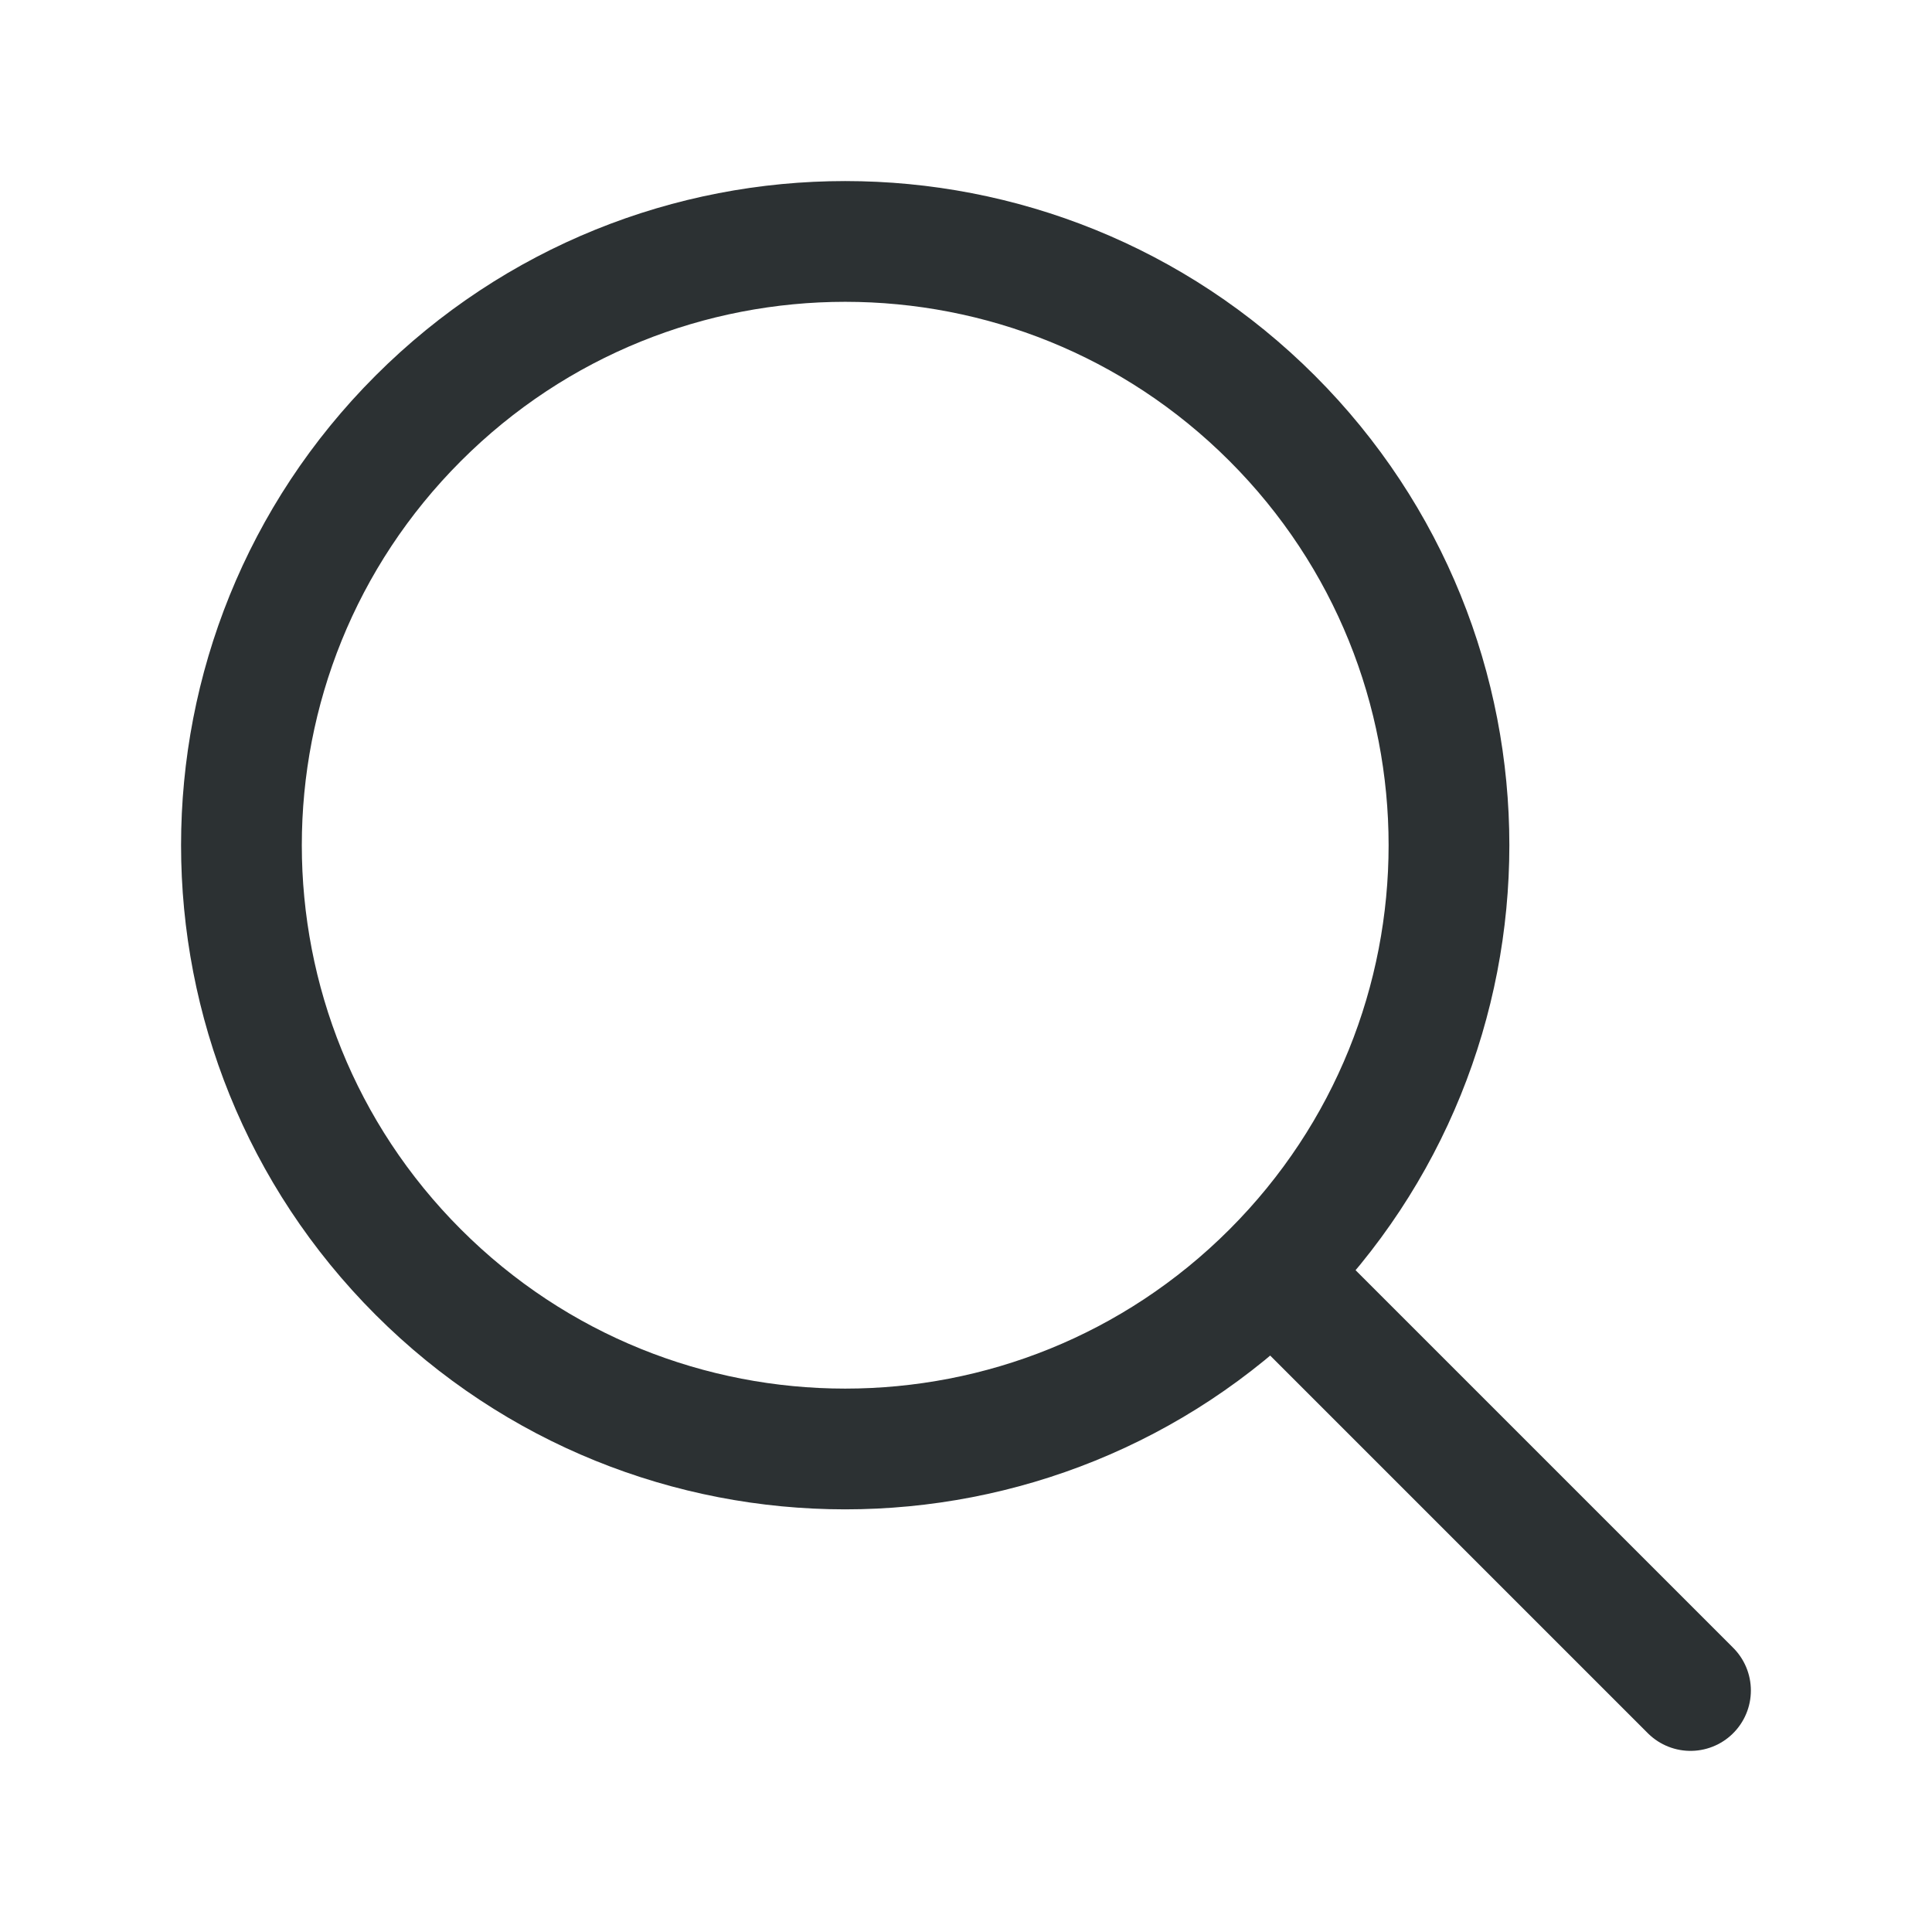
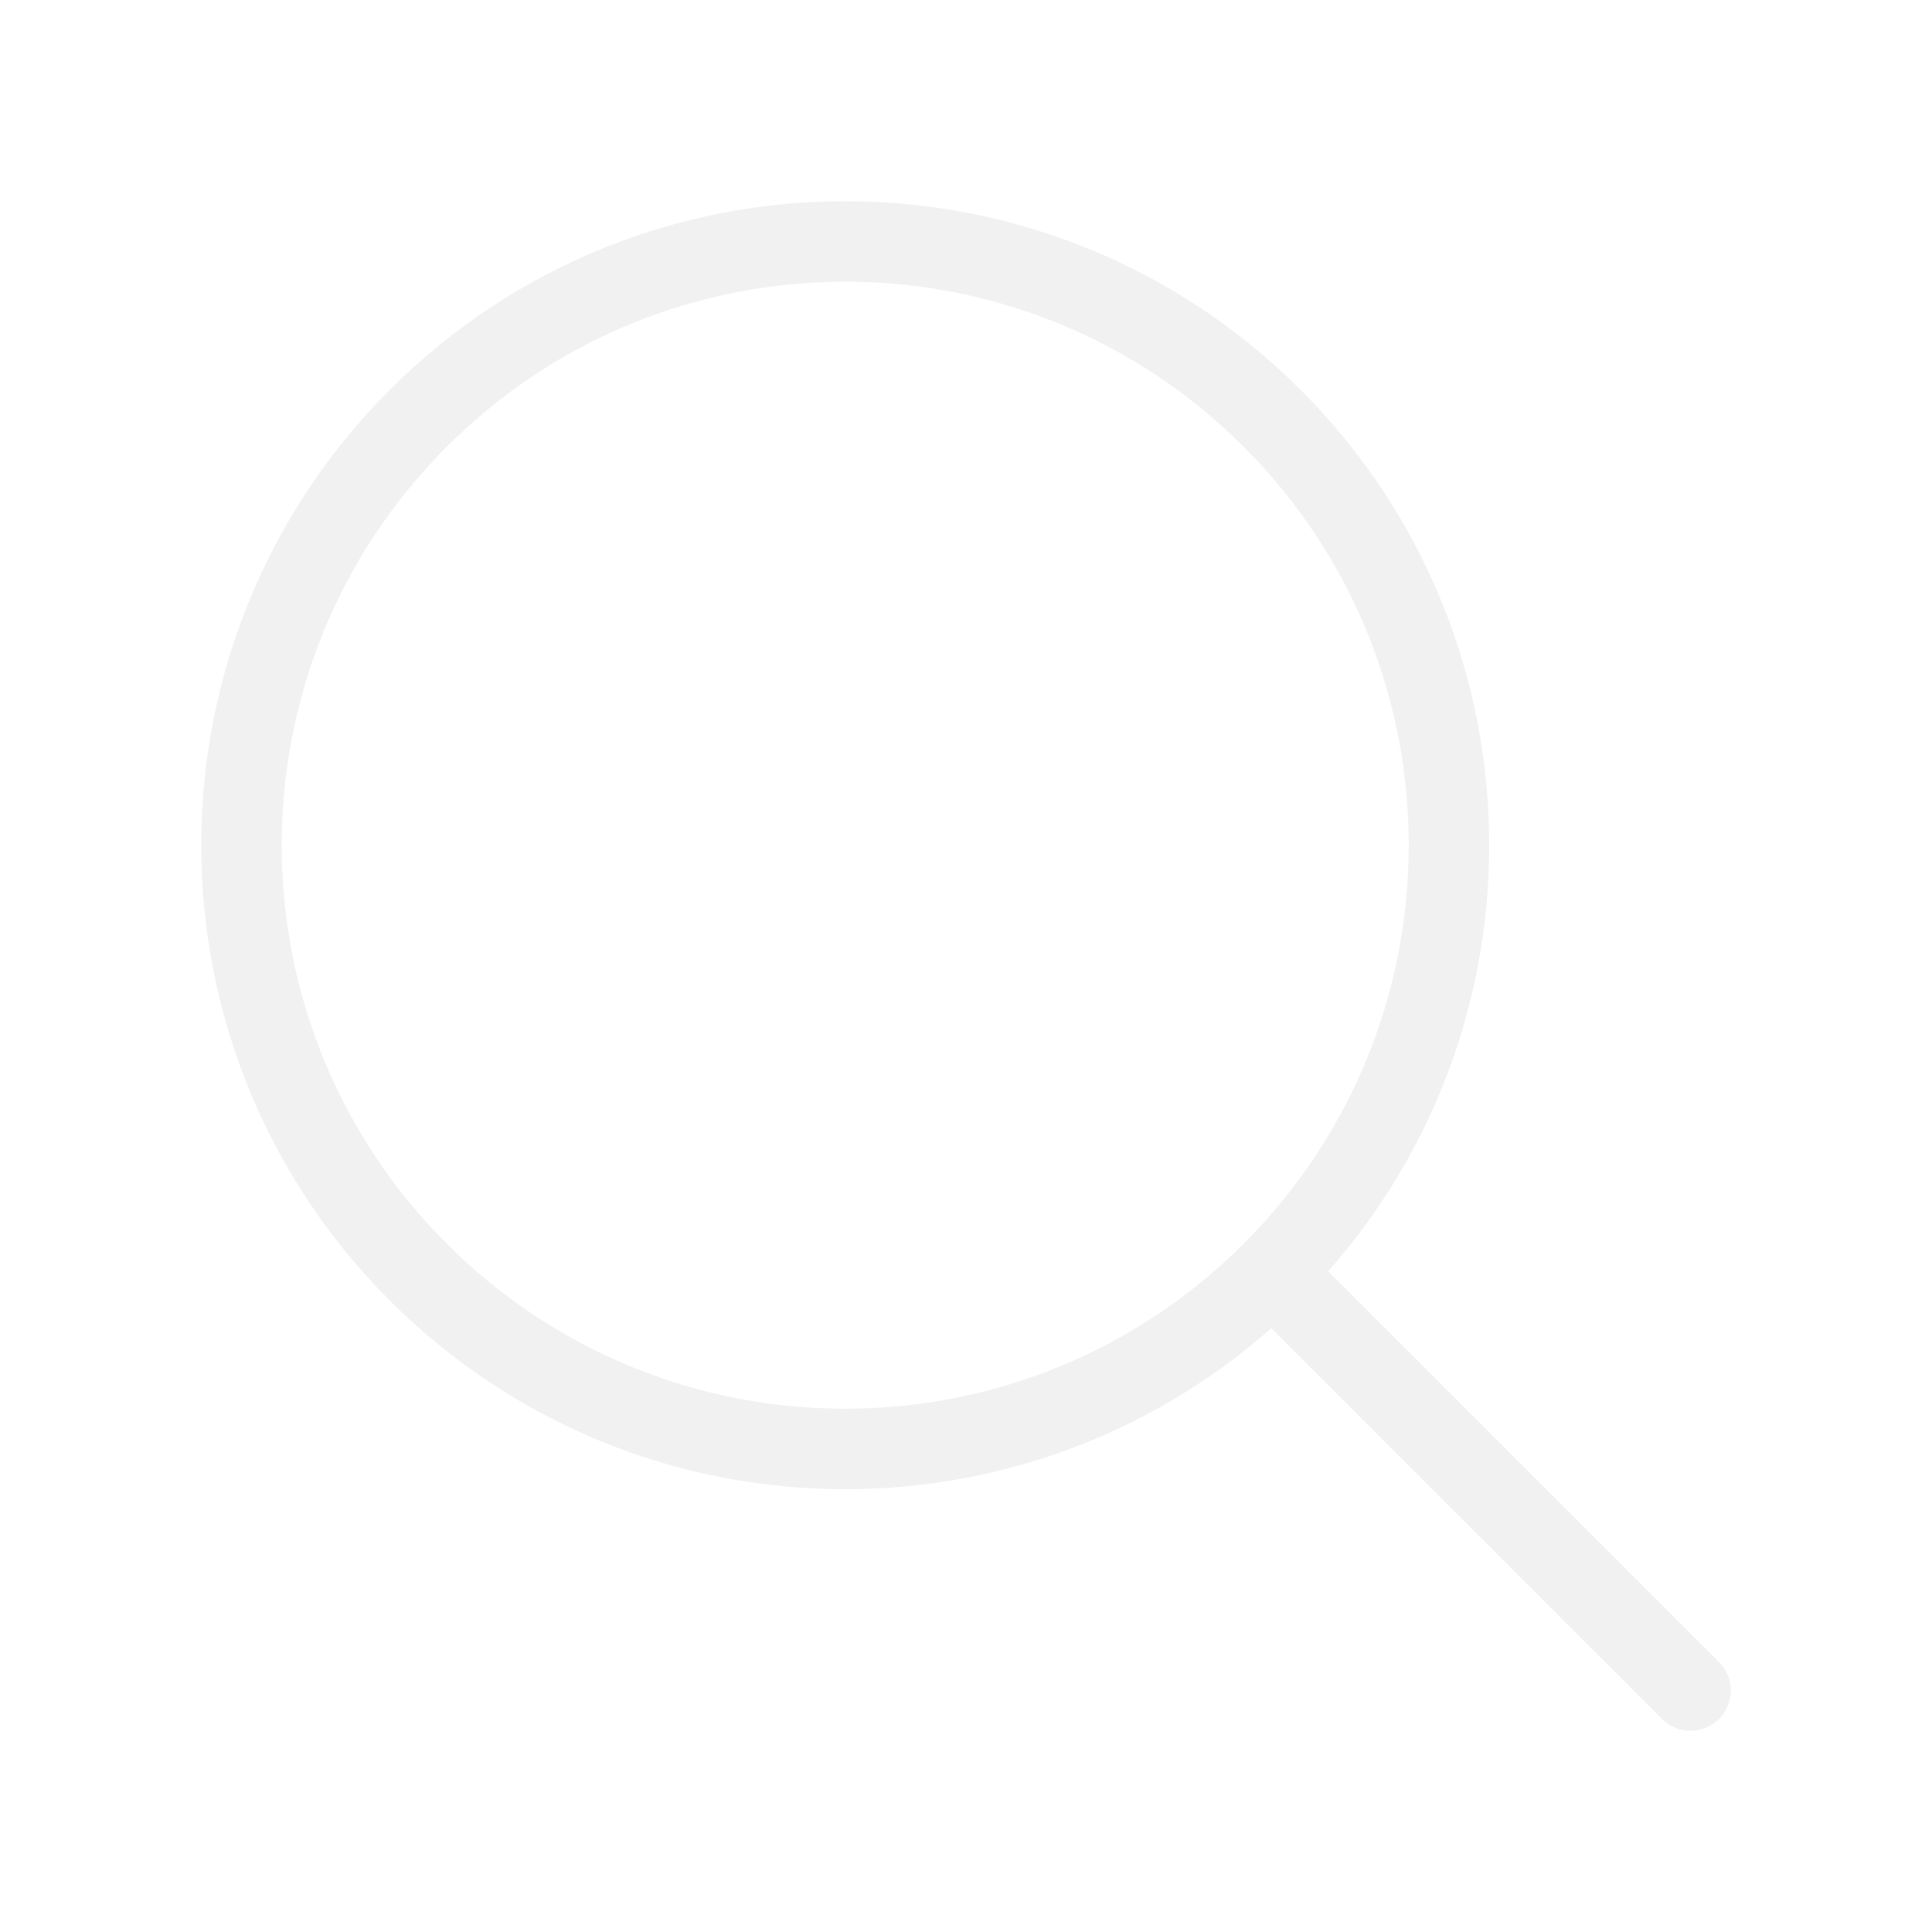
- <svg xmlns="http://www.w3.org/2000/svg" fill="none" viewBox="0 0 24 24" stroke-width="1.5" stroke="#2c3133" class="w-6 h-6">
+ <svg xmlns="http://www.w3.org/2000/svg" fill="none" viewBox="0 0 24 24" stroke-width="1" stroke="#f1f1f1" class="w-6 h-6">
  <path stroke-linecap="round" stroke-linejoin="round" d="m21 21-5.197-5.197m0 0A7.5 7.5 0 1 0 5.196 5.196a7.5 7.5 0 0 0 10.607 10.607Z" />
</svg>
